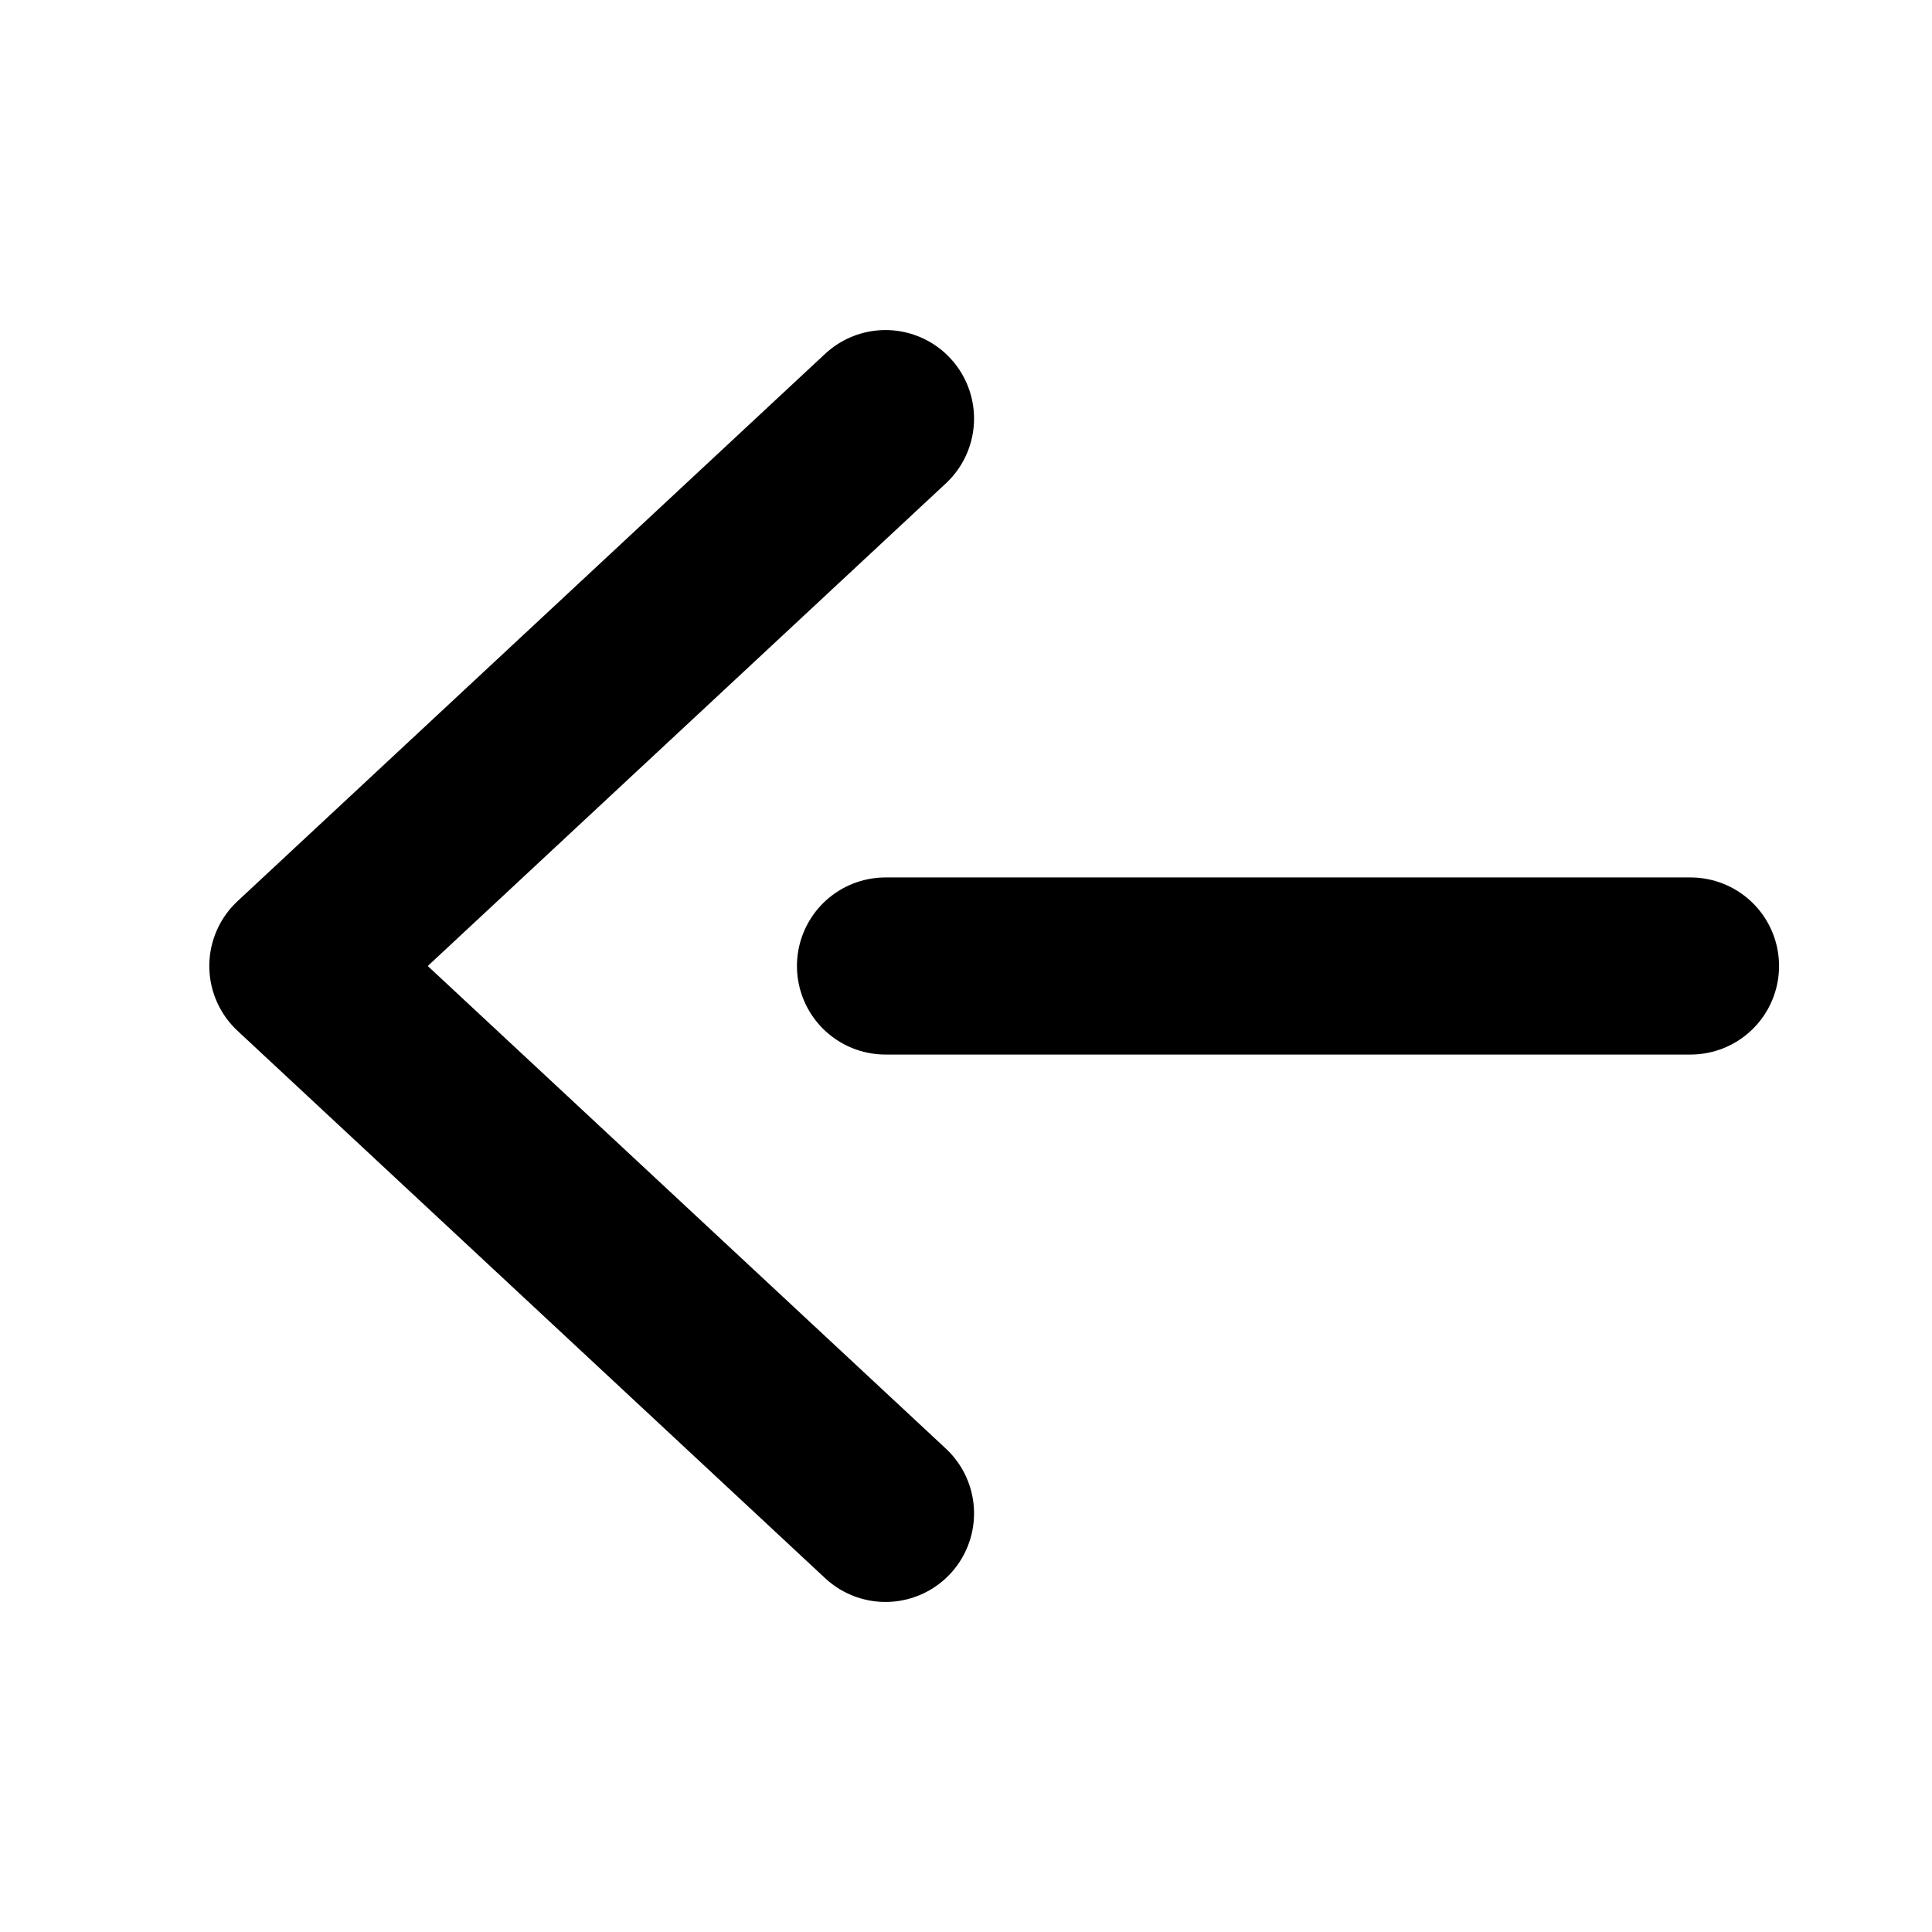
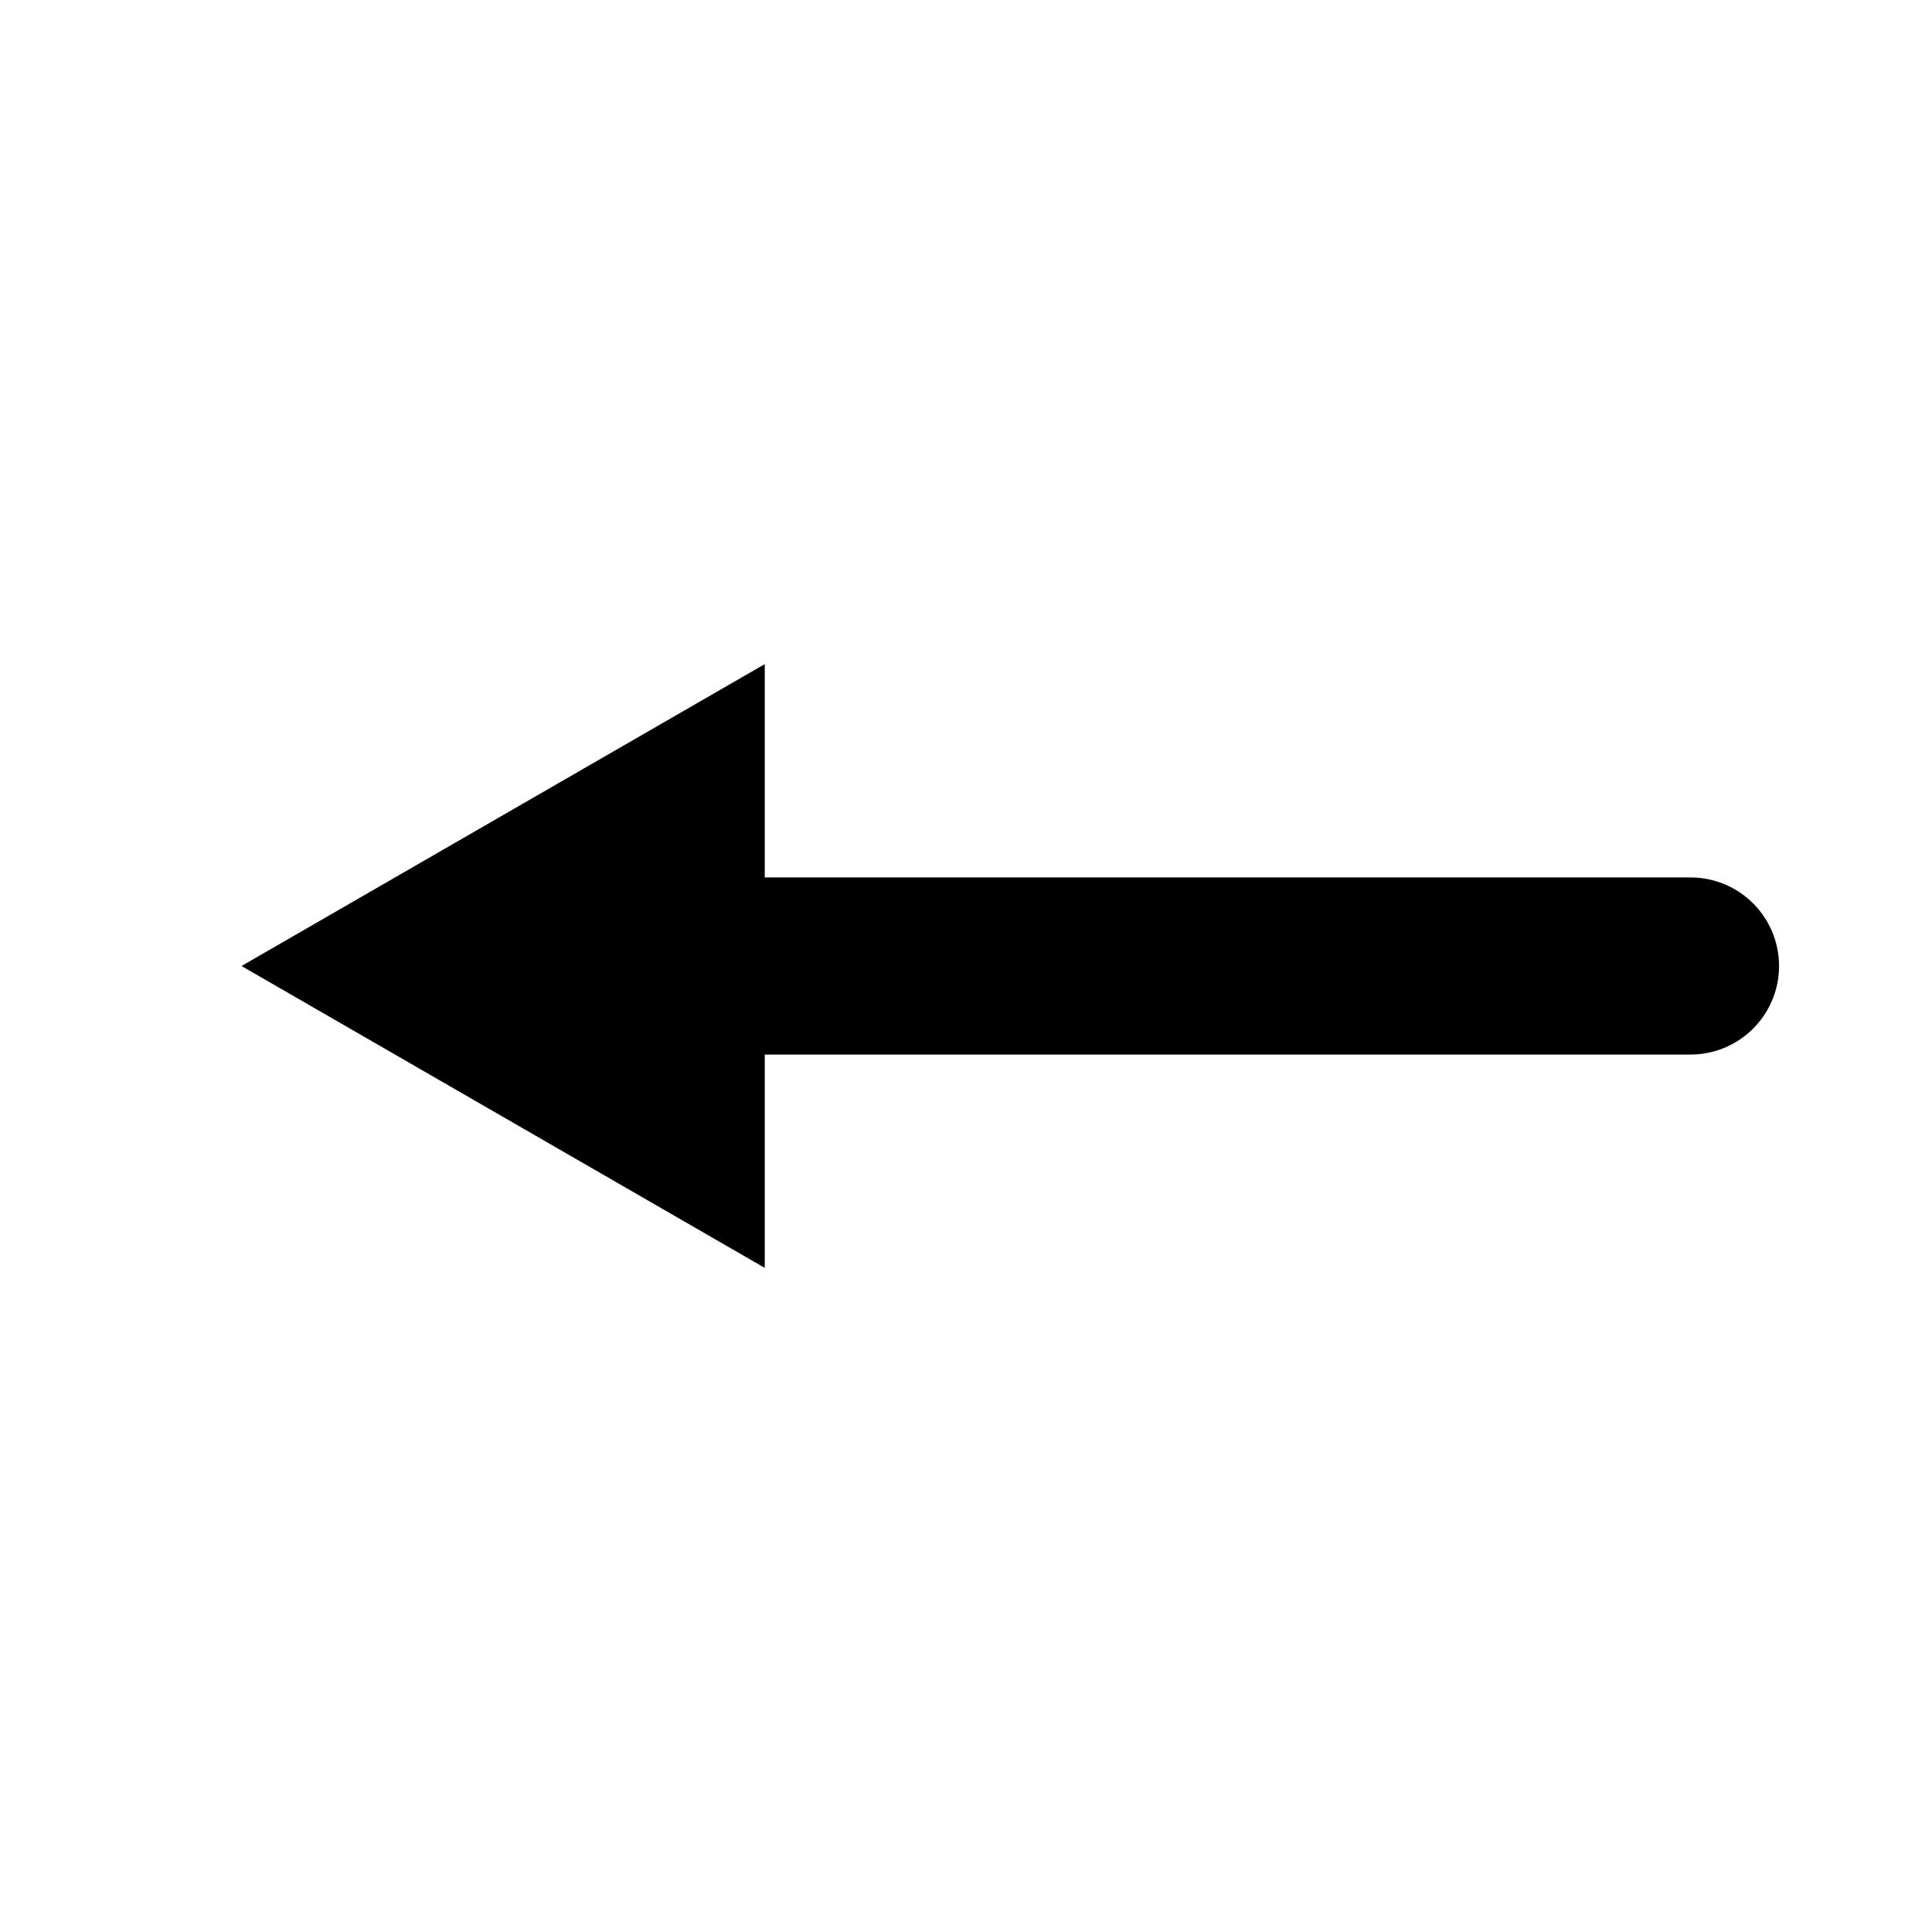
<svg xmlns="http://www.w3.org/2000/svg" viewBox="0 0 24 24" fill="none">
-   <path d="M21 12H11M11 5.2 3.7 12l7.3 6.8" stroke="currentColor" stroke-width="2.2" stroke-linecap="round" stroke-linejoin="round" />
+   <path d="M21 12 H9.5" stroke="currentColor" stroke-width="2.2" stroke-linecap="round" />
+   <path d="M9.5 8.25 L3 12 L9.5 15.75 Z" fill="currentColor" />
</svg>
